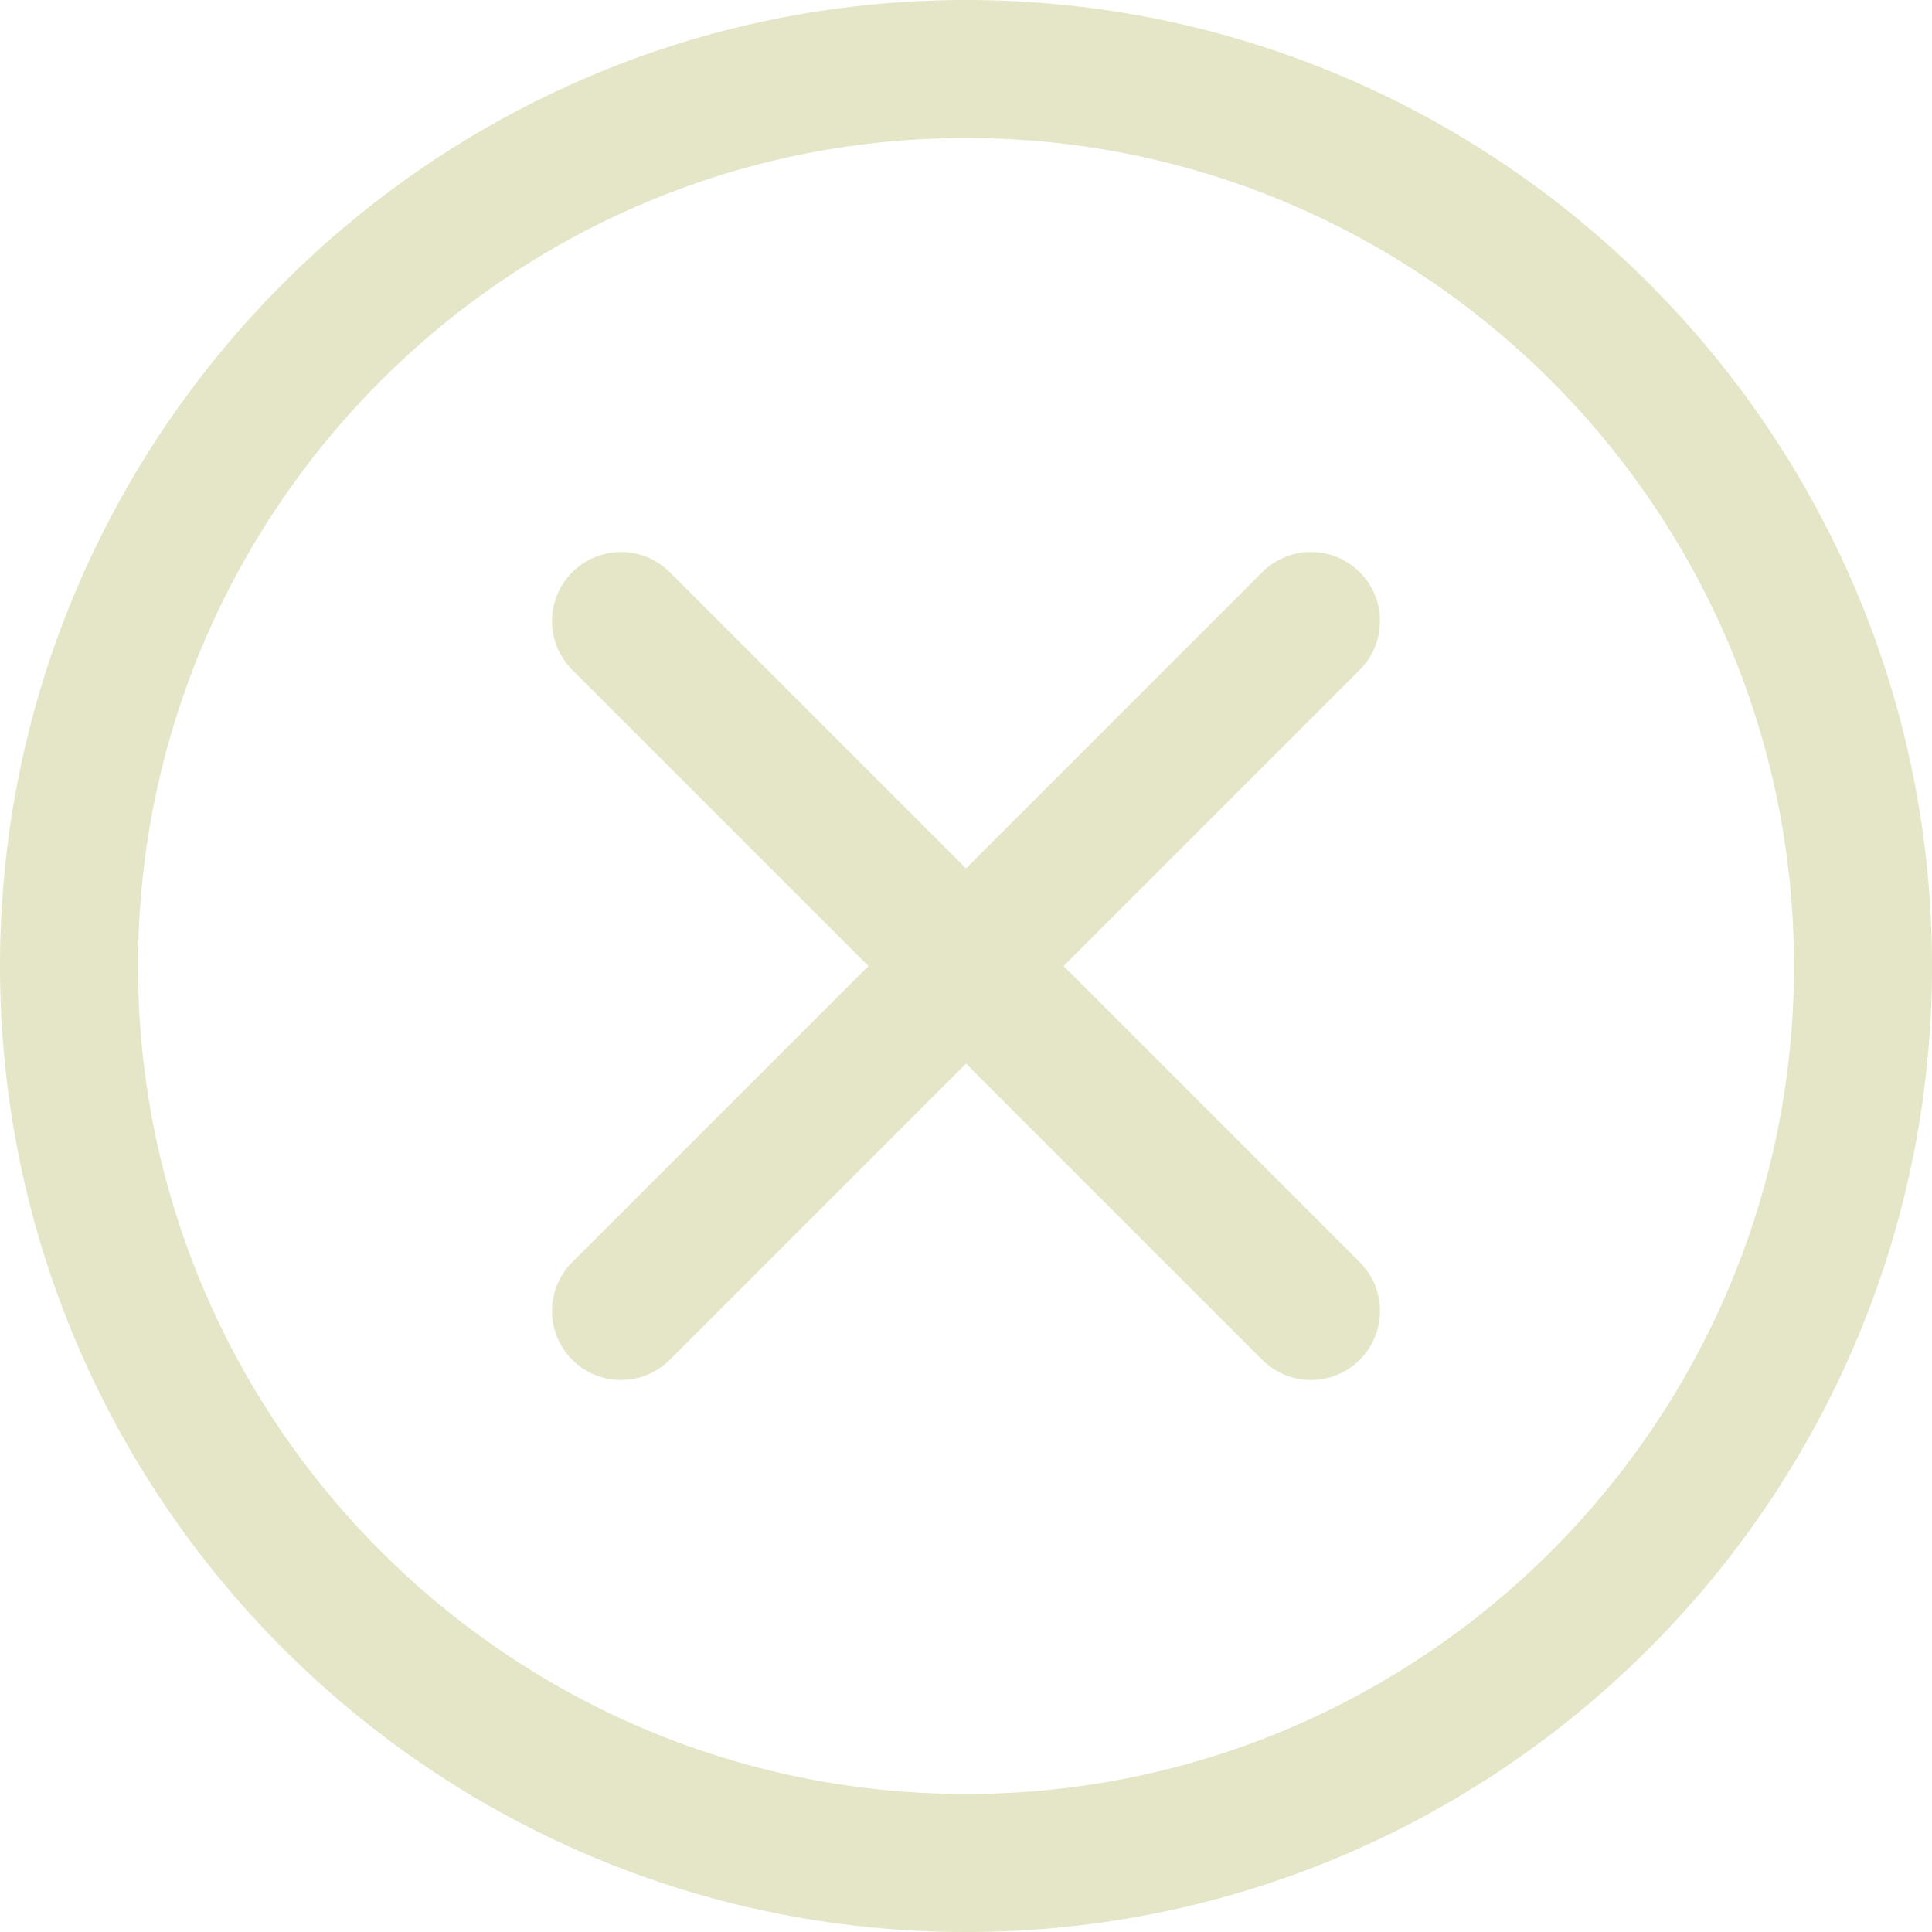
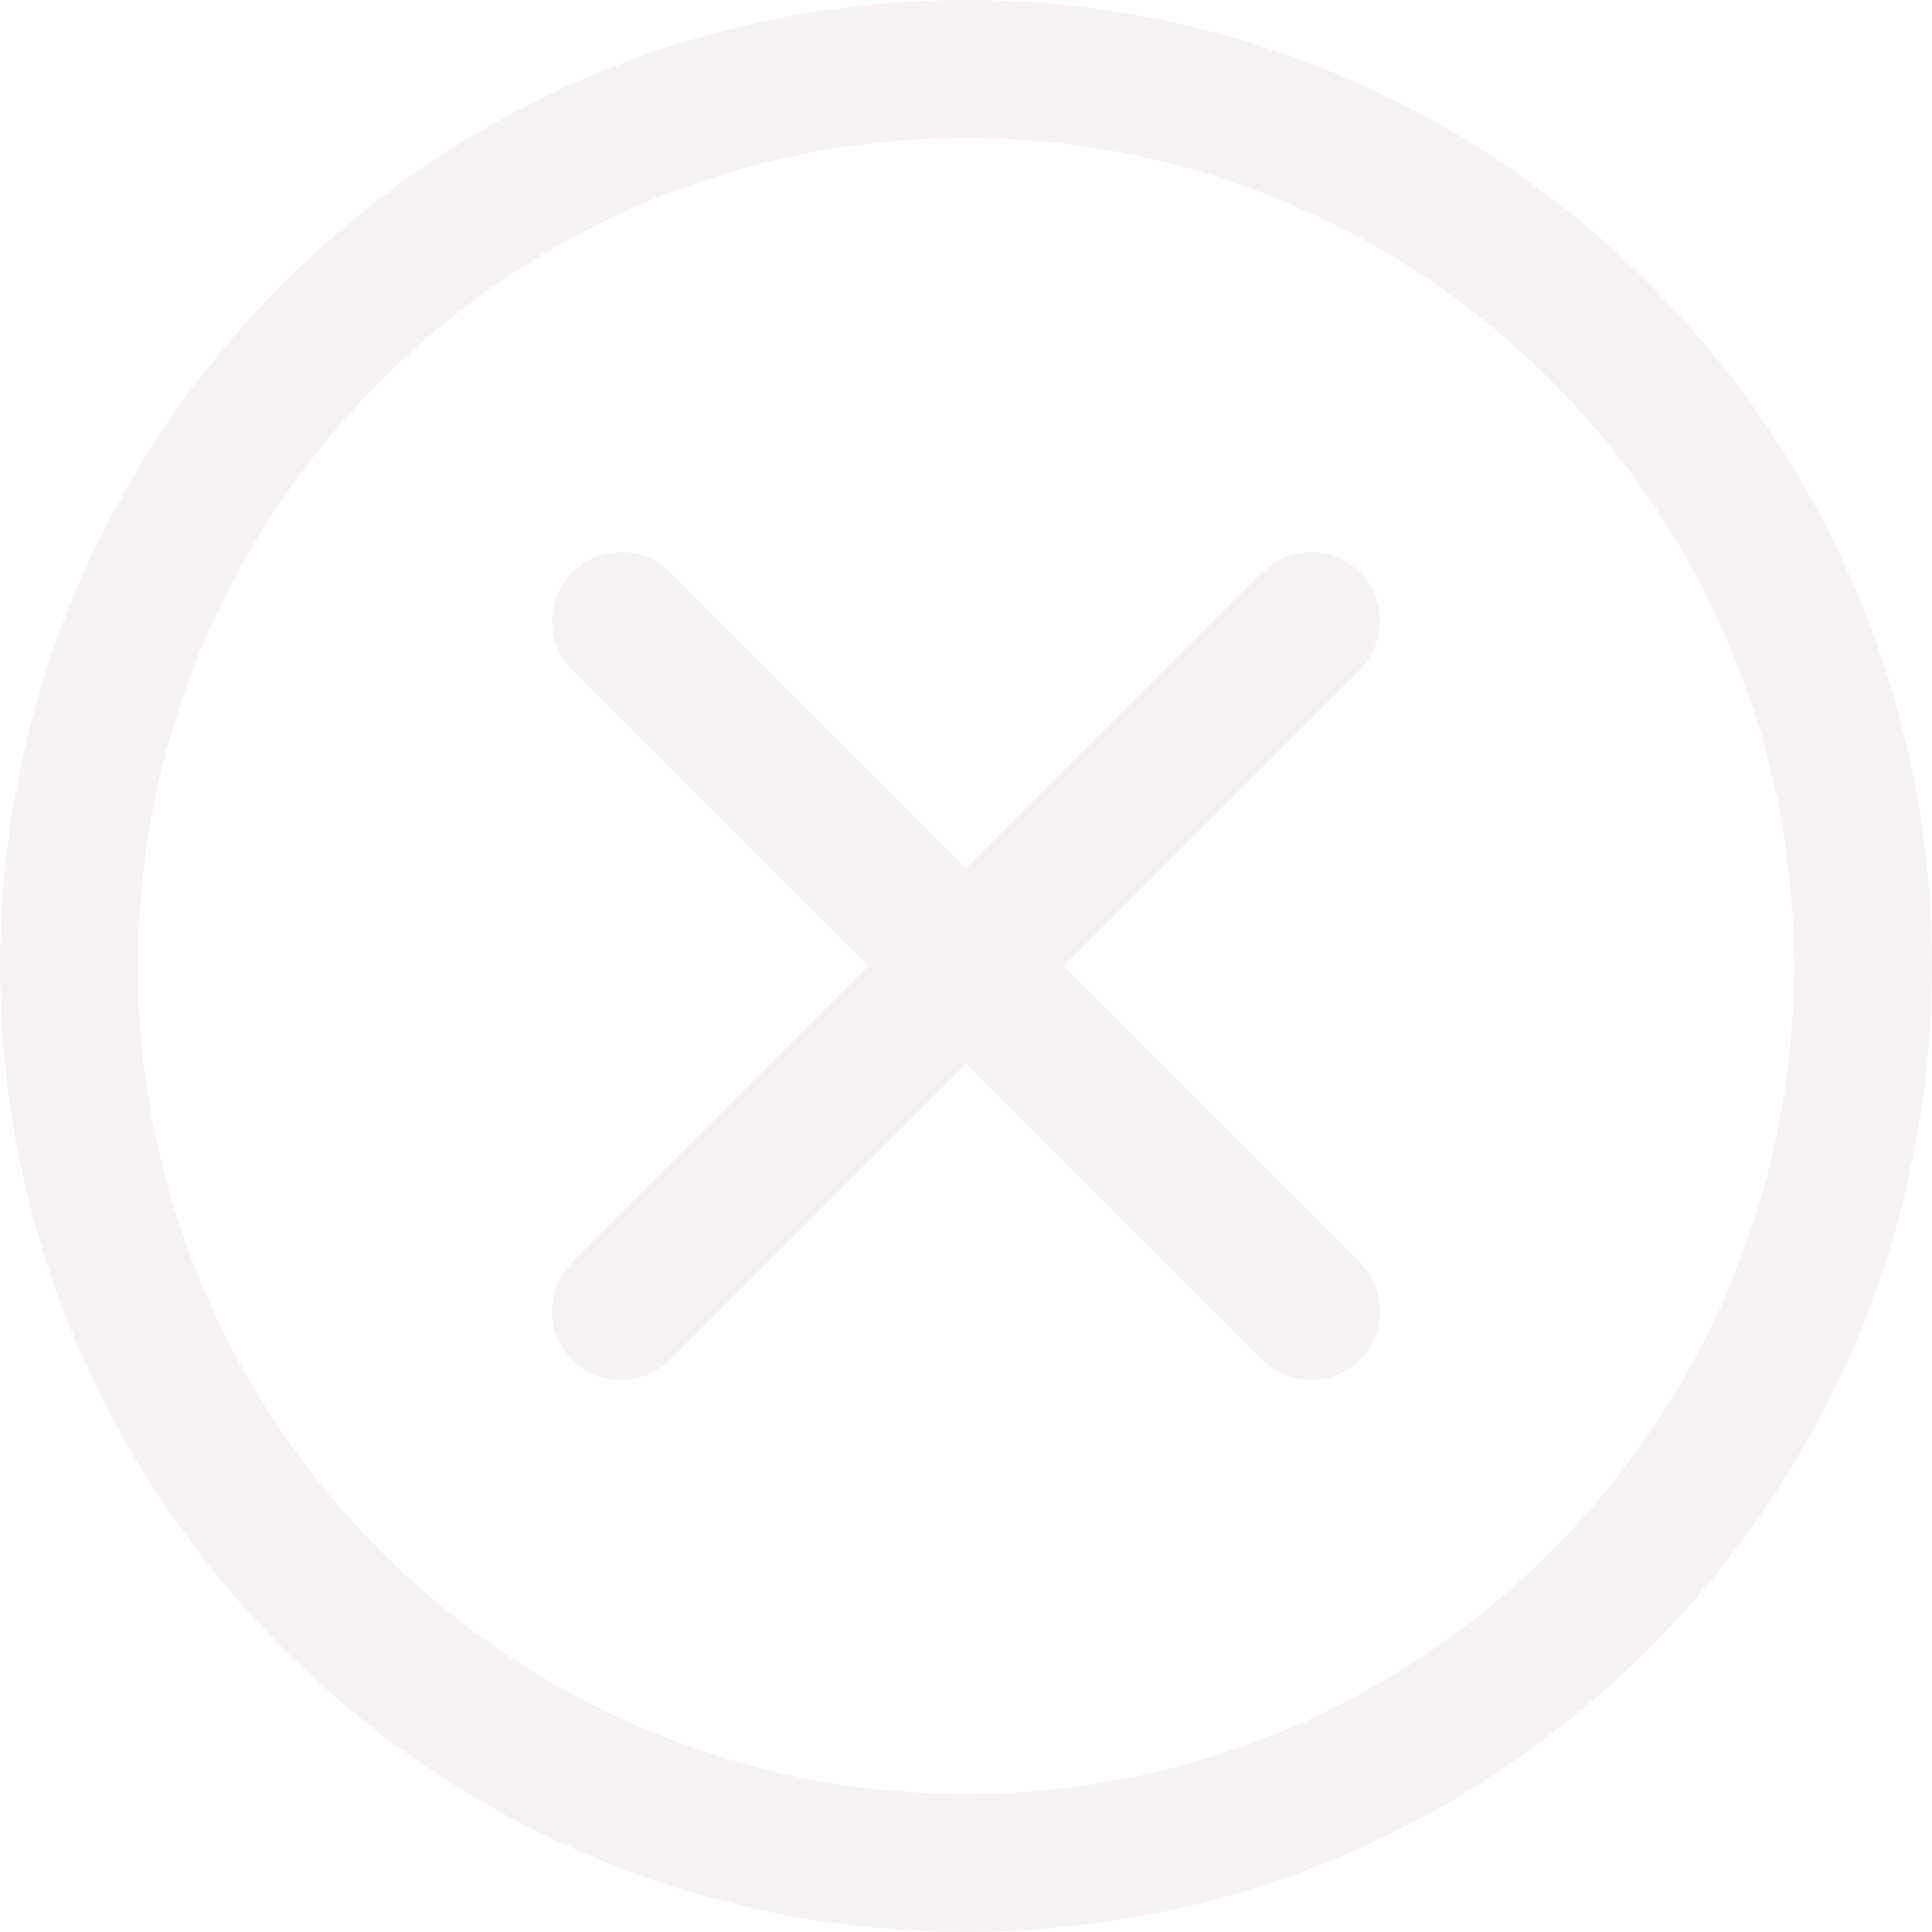
<svg xmlns="http://www.w3.org/2000/svg" version="1.1" width="512" height="512" x="0" y="0" viewBox="0 0 512 512" style="enable-background:new 0 0 512 512" xml:space="preserve" class="">
  <g>
-     <path d="m256 512c-141.16 0-256-114.84-256-256s114.84-256 256-256 256 114.84 256 256-114.84 256-256 256zm0-475.43c-120.992 0-219.43 98.438-219.43 219.43s98.438 219.43 219.43 219.43 219.43-98.438 219.43-219.43-98.438-219.43-219.43-219.43zm0 0" fill="#e5e5c7" data-original="#000000" style="" class="" />
-     <path d="m347.43 365.715c-4.68 0-9.359-1.785-12.93-5.359l-182.855-182.855c-7.145-7.145-7.145-18.715 0-25.855 7.141-7.141 18.715-7.145 25.855 0l182.855 182.855c7.145 7.145 7.145 18.715 0 25.855-3.57 3.574-8.246 5.359-12.926 5.359zm0 0" fill="#e5e5c7" data-original="#000000" style="" class="" />
-     <path d="m164.57 365.715c-4.68 0-9.355-1.785-12.926-5.359-7.145-7.141-7.145-18.715 0-25.855l182.855-182.855c7.145-7.145 18.715-7.145 25.855 0 7.141 7.141 7.145 18.715 0 25.855l-182.855 182.855c-3.57 3.574-8.25 5.359-12.93 5.359zm0 0" fill="#e5e5c7" data-original="#000000" style="" class="" />
+     <path d="m256 512c-141.16 0-256-114.84-256-256s114.84-256 256-256 256 114.84 256 256-114.84 256-256 256zm0-475.43c-120.992 0-219.43 98.438-219.43 219.43s98.438 219.43 219.43 219.43 219.43-98.438 219.43-219.43-98.438-219.43-219.43-219.43zm0 0" fill="#f6f2f4" data-original="#000000" style="" class="" />
+     <path d="m347.43 365.715c-4.68 0-9.359-1.785-12.93-5.359l-182.855-182.855c-7.145-7.145-7.145-18.715 0-25.855 7.141-7.141 18.715-7.145 25.855 0l182.855 182.855c7.145 7.145 7.145 18.715 0 25.855-3.57 3.574-8.246 5.359-12.926 5.359zm0 0" fill="#f6f2f4" data-original="#000000" style="" class="" />
+     <path d="m164.57 365.715c-4.68 0-9.355-1.785-12.926-5.359-7.145-7.141-7.145-18.715 0-25.855l182.855-182.855c7.145-7.145 18.715-7.145 25.855 0 7.141 7.141 7.145 18.715 0 25.855l-182.855 182.855c-3.57 3.574-8.25 5.359-12.93 5.359zm0 0" fill="#f6f2f4" data-original="#000000" style="" class="" />
  </g>
</svg>
